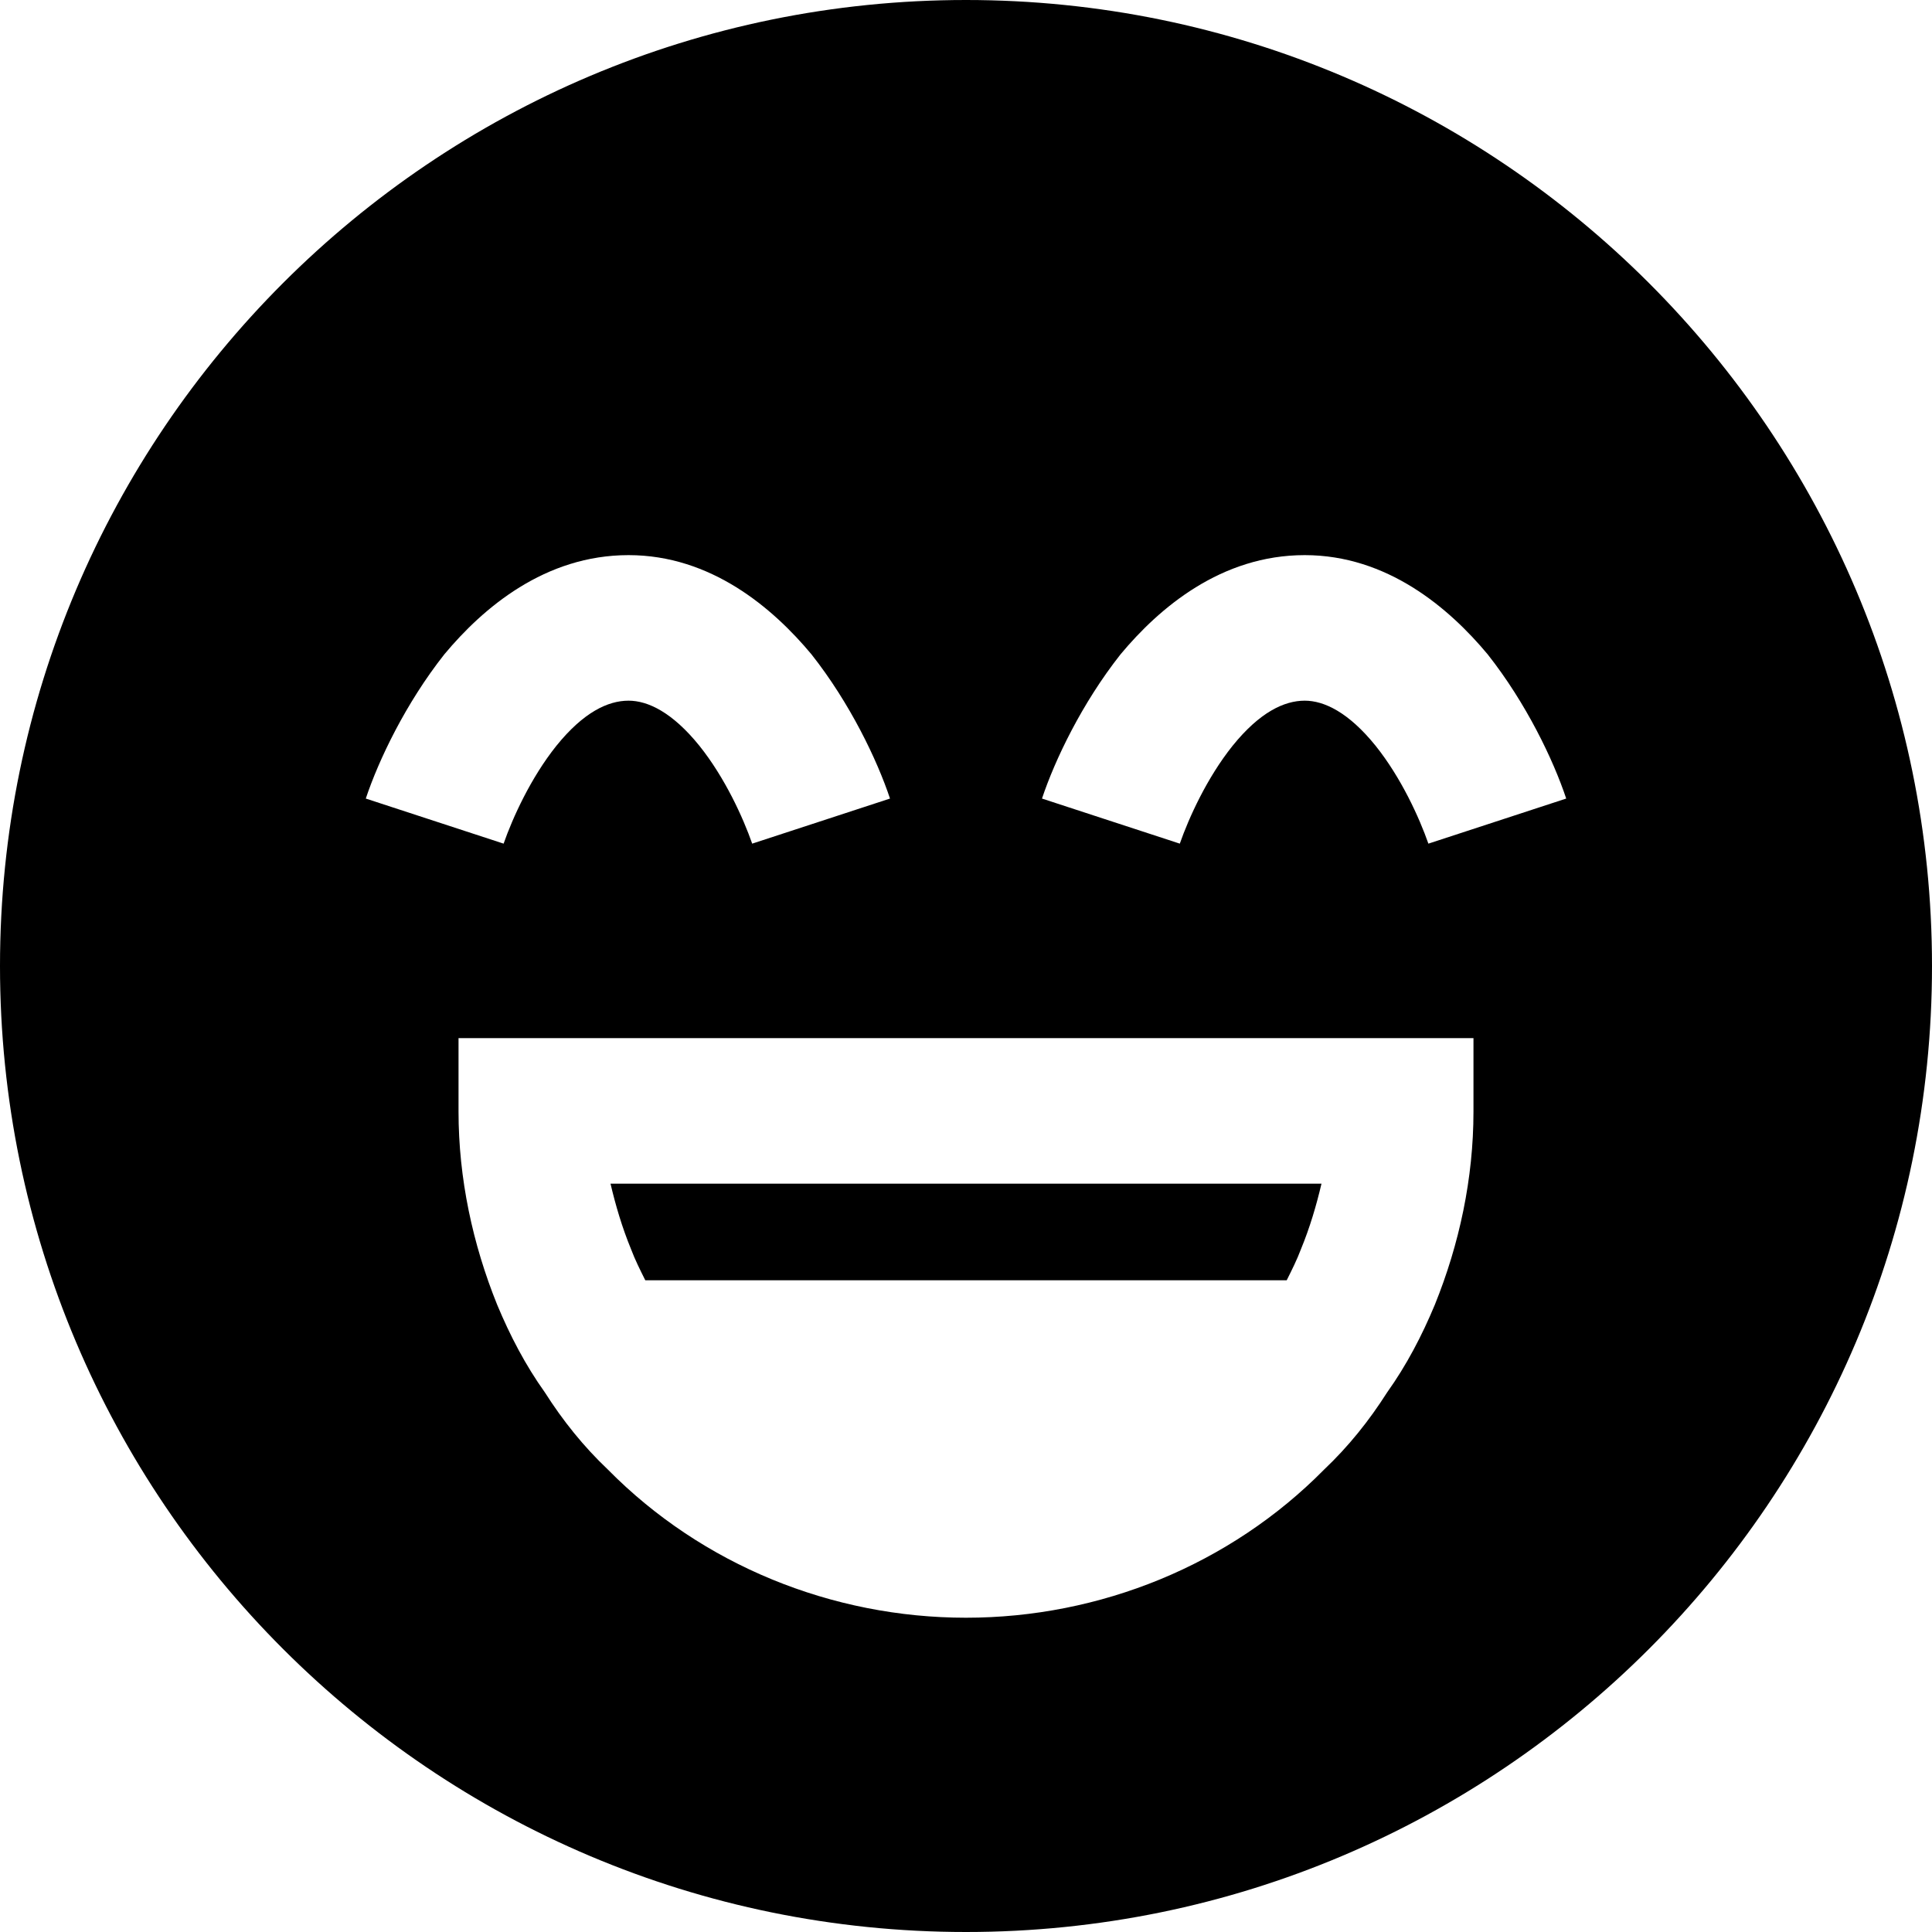
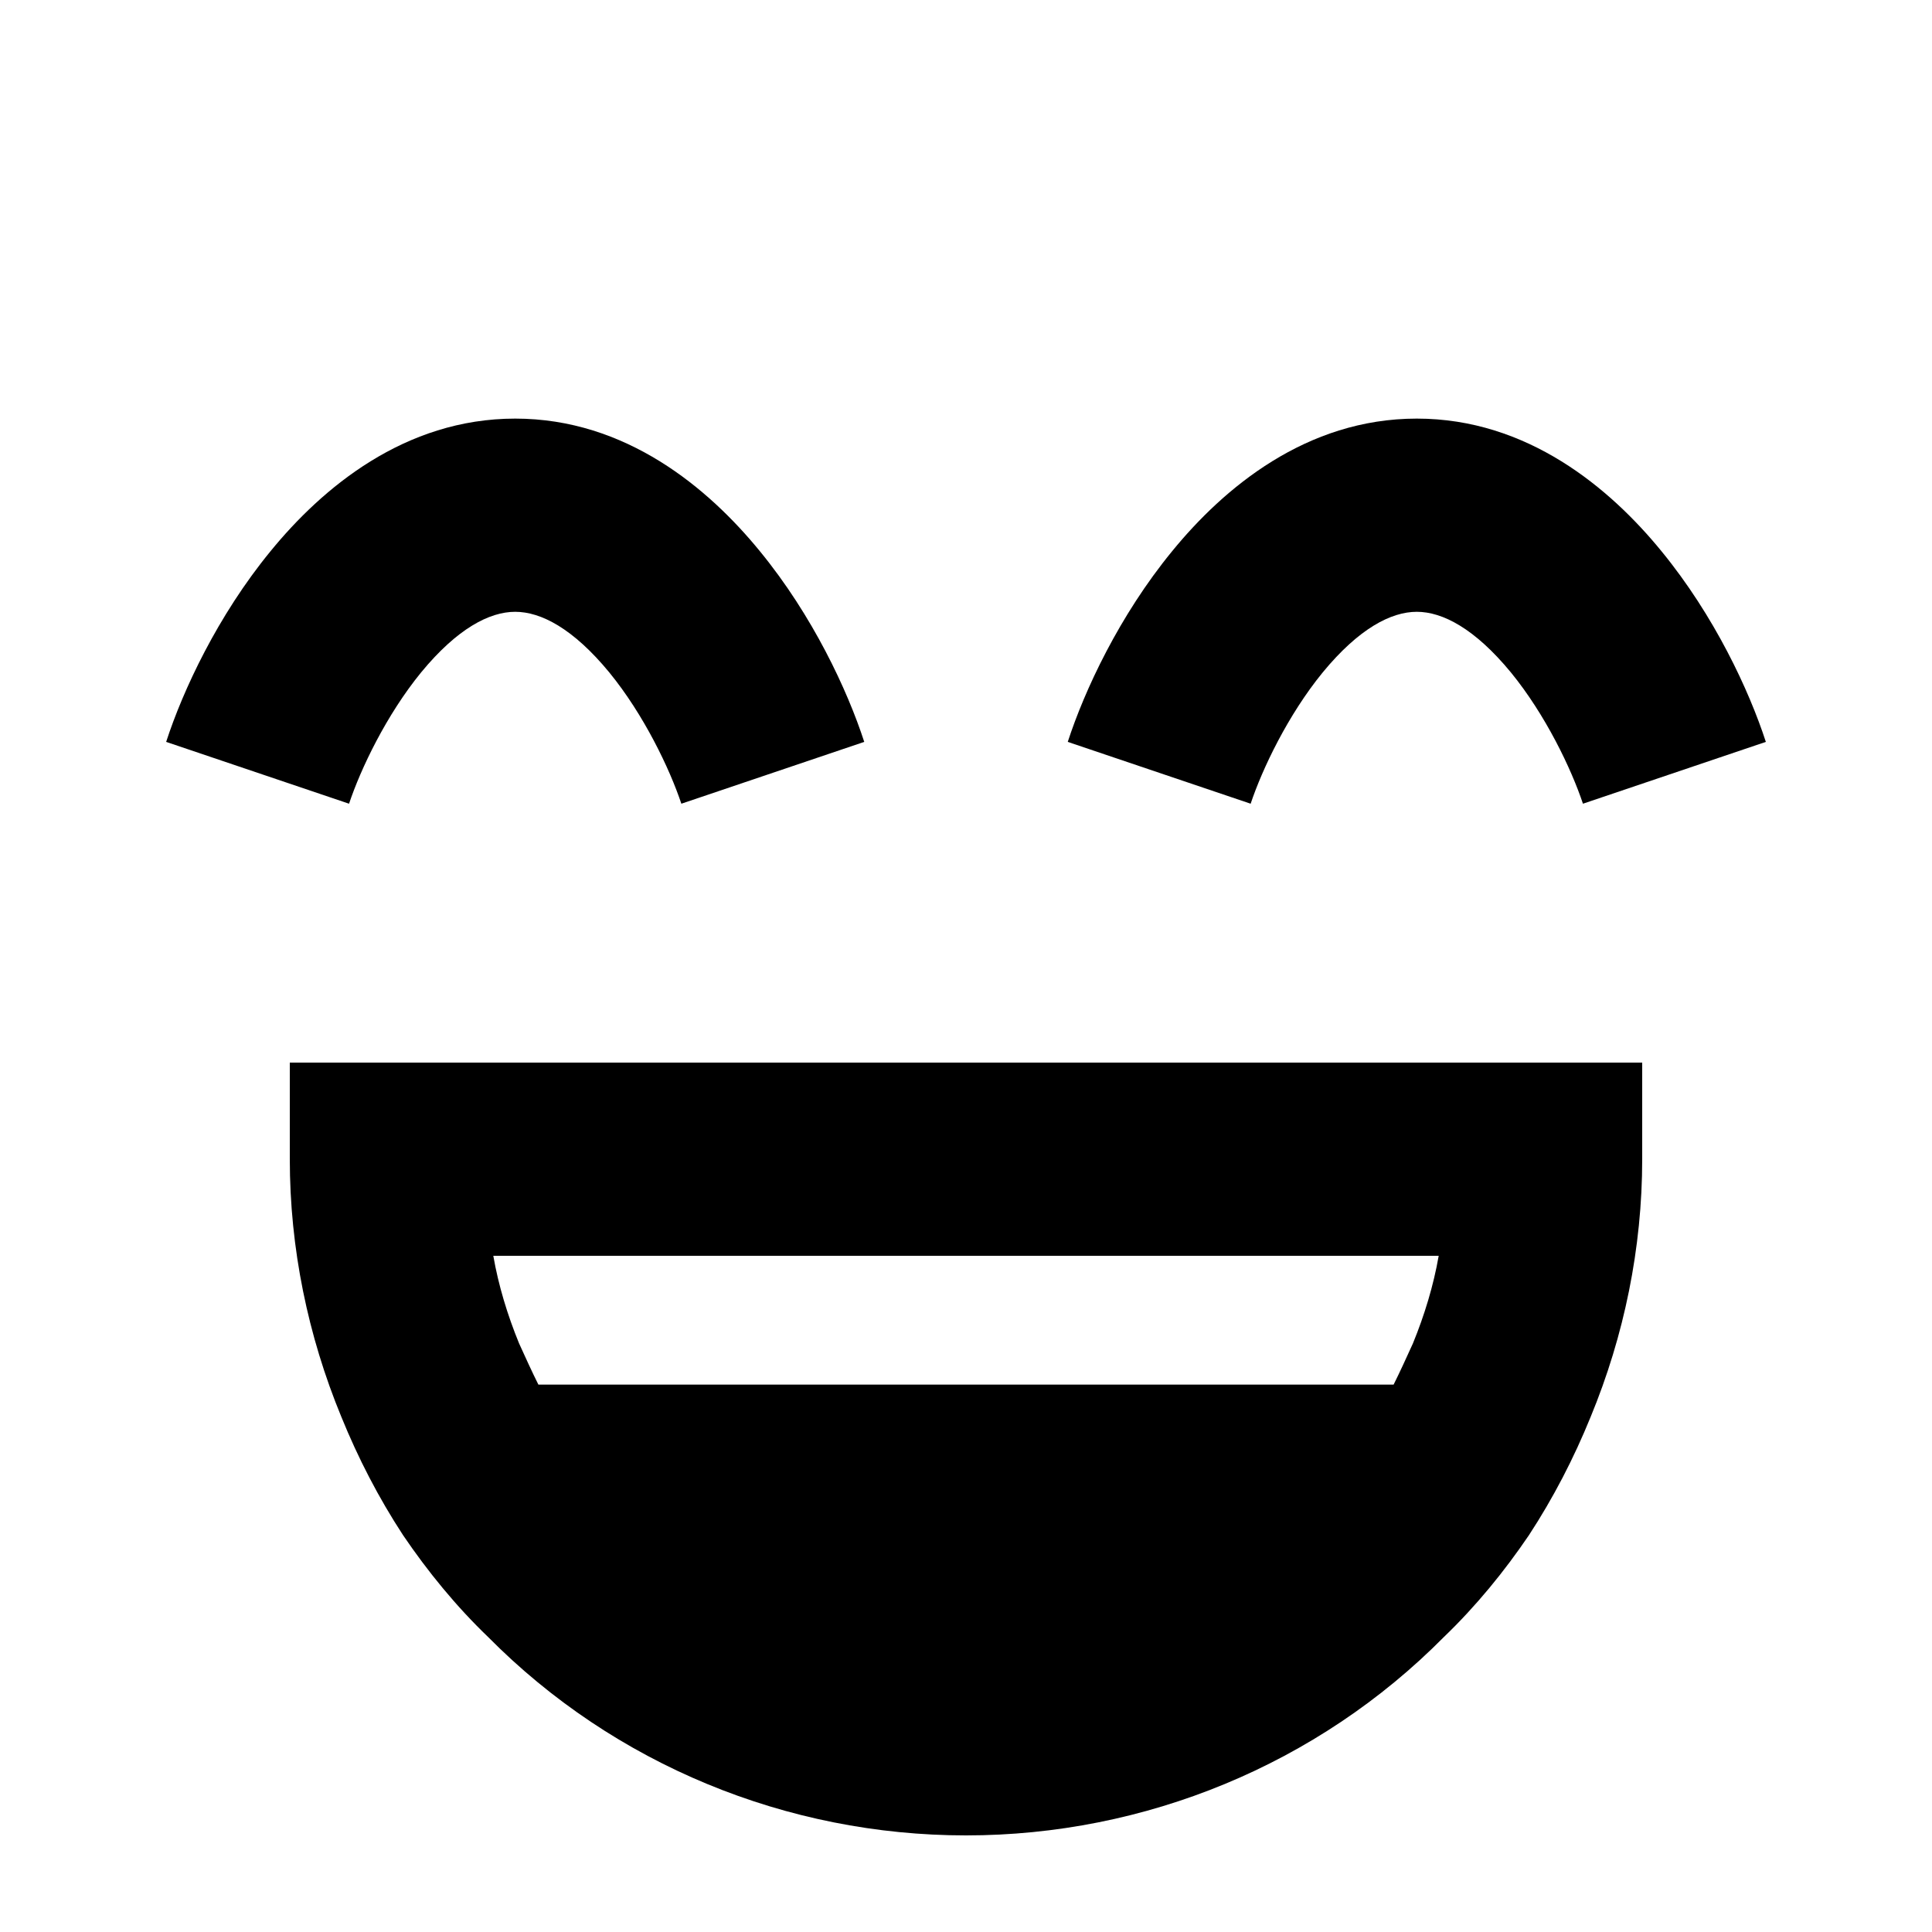
<svg xmlns="http://www.w3.org/2000/svg" viewBox="0 0 15 15">
-   <path d="M7.5 0C11.64 0 15 3.36 15 7.5C15 11.64 11.64 15 7.5 15C3.36 15 0 11.64 0 7.5C0 3.36 3.36 0 7.5 0ZM11.44 8.06L3.56 8.06L3.56 8.63C3.56 9.15 3.67 9.66 3.86 10.13C3.96 10.37 4.08 10.6 4.23 10.81C4.37 11.03 4.53 11.23 4.72 11.41C5.45 12.15 6.46 12.56 7.5 12.56C8.54 12.56 9.55 12.15 10.28 11.41C10.47 11.23 10.63 11.03 10.77 10.81C10.92 10.6 11.04 10.37 11.14 10.13C11.33 9.66 11.44 9.15 11.44 8.63L11.44 8.06ZM10.26 9.19C10.22 9.36 10.17 9.53 10.1 9.7C10.07 9.78 10.03 9.86 9.99 9.94L5.01 9.94C4.97 9.86 4.93 9.78 4.9 9.7C4.83 9.53 4.78 9.36 4.74 9.19L10.26 9.19ZM4.88 4.31C4.23 4.31 3.75 4.72 3.45 5.08C3.15 5.46 2.94 5.9 2.84 6.2L3.91 6.55C3.98 6.35 4.12 6.04 4.32 5.79C4.53 5.53 4.72 5.44 4.88 5.44C5.03 5.44 5.22 5.53 5.43 5.79C5.63 6.04 5.77 6.35 5.84 6.55L6.91 6.2C6.81 5.9 6.6 5.46 6.3 5.08C6 4.72 5.52 4.31 4.88 4.31ZM10.13 4.31C9.48 4.31 9 4.72 8.7 5.08C8.4 5.46 8.19 5.9 8.09 6.2L9.16 6.55C9.23 6.35 9.37 6.04 9.57 5.79C9.78 5.53 9.97 5.44 10.13 5.44C10.28 5.44 10.47 5.53 10.68 5.79C10.88 6.04 11.02 6.35 11.09 6.55L12.16 6.2C12.06 5.9 11.85 5.46 11.55 5.08C11.25 4.72 10.77 4.31 10.13 4.31Z" />
+   <path d="M2.71 6.24C2.8 5.97 3 5.55 3.27 5.22C3.55 4.88 3.8 4.75 4 4.75C4.2 4.75 4.45 4.88 4.73 5.22C5 5.55 5.2 5.97 5.29 6.24L6.71 5.76C6.58 5.36 6.31 4.78 5.9 4.28C5.5 3.79 4.86 3.25 4 3.25C3.14 3.25 2.5 3.79 2.1 4.28C1.69 4.78 1.42 5.36 1.29 5.76L2.71 6.24ZM9.71 6.24C9.8 5.97 10 5.55 10.27 5.22C10.55 4.88 10.8 4.75 11 4.75C11.2 4.75 11.45 4.88 11.73 5.22C12 5.55 12.2 5.97 12.29 6.24L13.71 5.76C13.58 5.36 13.31 4.78 12.9 4.28C12.5 3.79 11.86 3.25 11 3.25C10.14 3.25 9.5 3.79 9.1 4.28C8.69 4.78 8.42 5.36 8.29 5.76L9.71 6.24ZM12.75 8.25L2.25 8.25L2.25 9C2.25 9.69 2.39 10.37 2.65 11C2.78 11.32 2.94 11.63 3.13 11.92C3.32 12.2 3.54 12.47 3.79 12.71C4.77 13.7 6.11 14.25 7.5 14.25C8.89 14.25 10.23 13.7 11.21 12.71C11.46 12.47 11.68 12.2 11.87 11.92C12.06 11.63 12.22 11.32 12.35 11C12.61 10.37 12.75 9.69 12.75 9L12.75 8.25ZM4.03 10.43C3.94 10.21 3.87 9.98 3.83 9.75L11.17 9.75C11.13 9.98 11.06 10.21 10.97 10.43C10.92 10.54 10.87 10.65 10.82 10.75L4.18 10.75C4.13 10.65 4.08 10.54 4.03 10.43Z" />
</svg>
